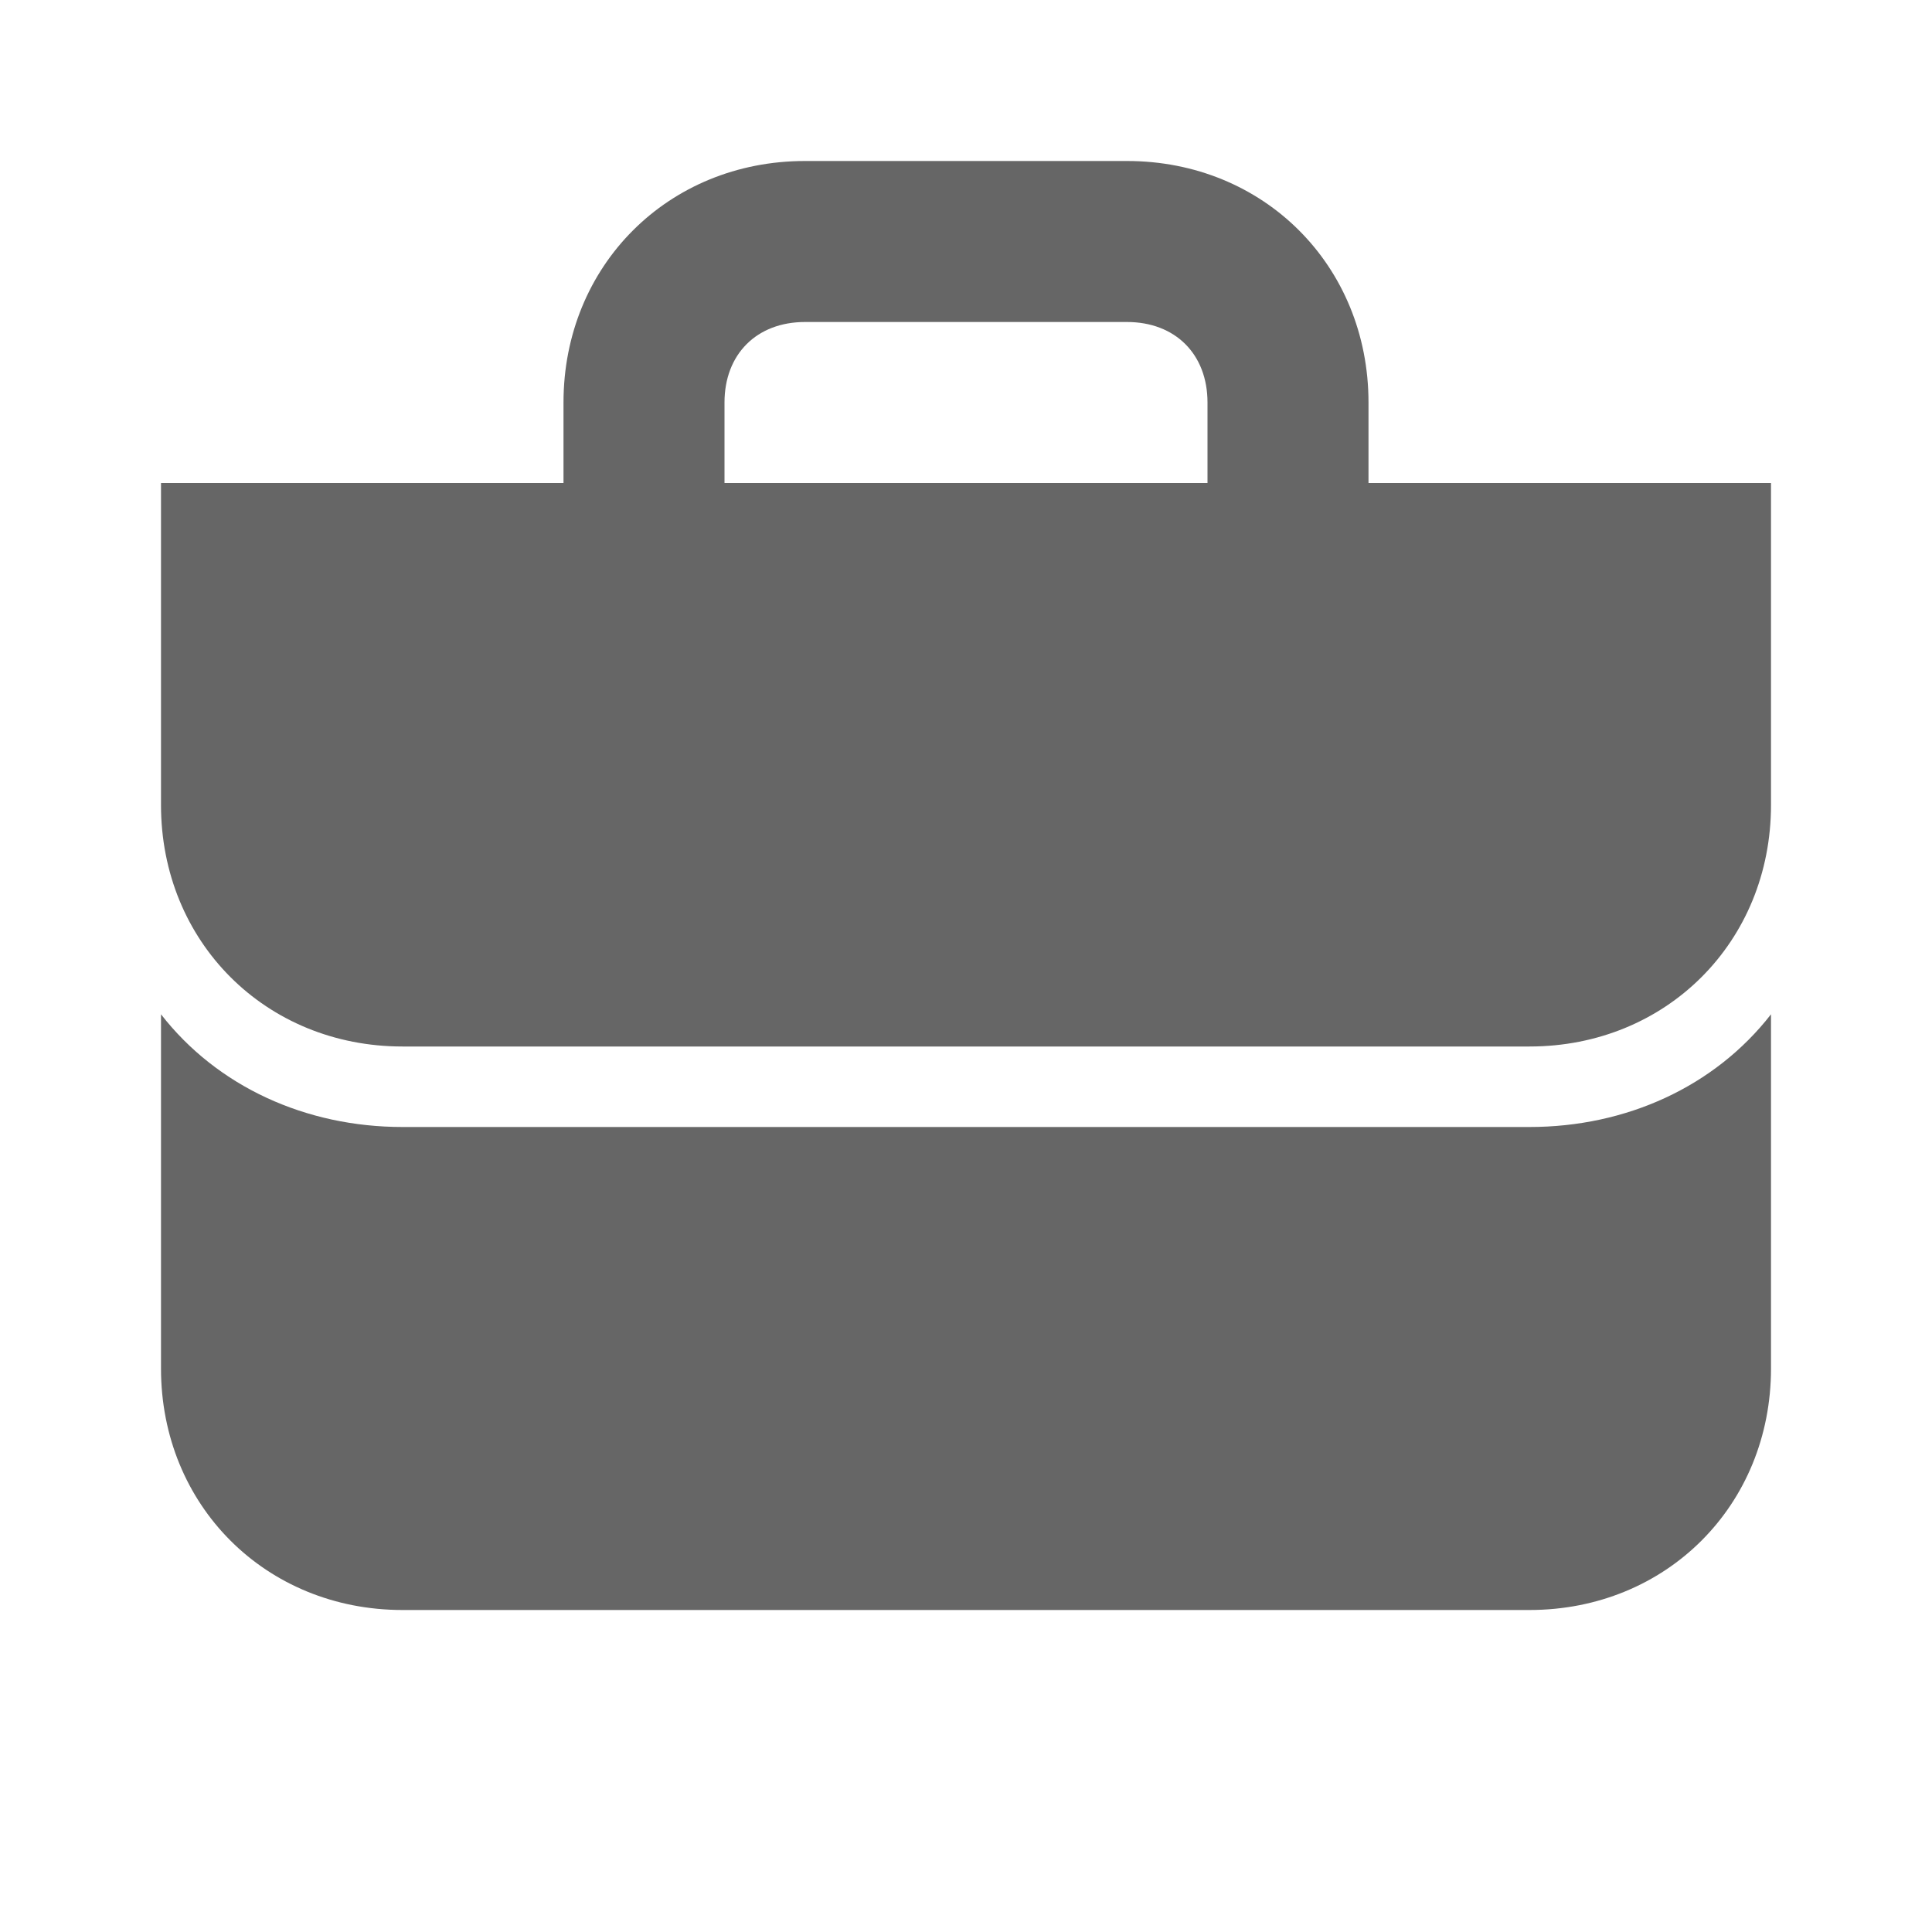
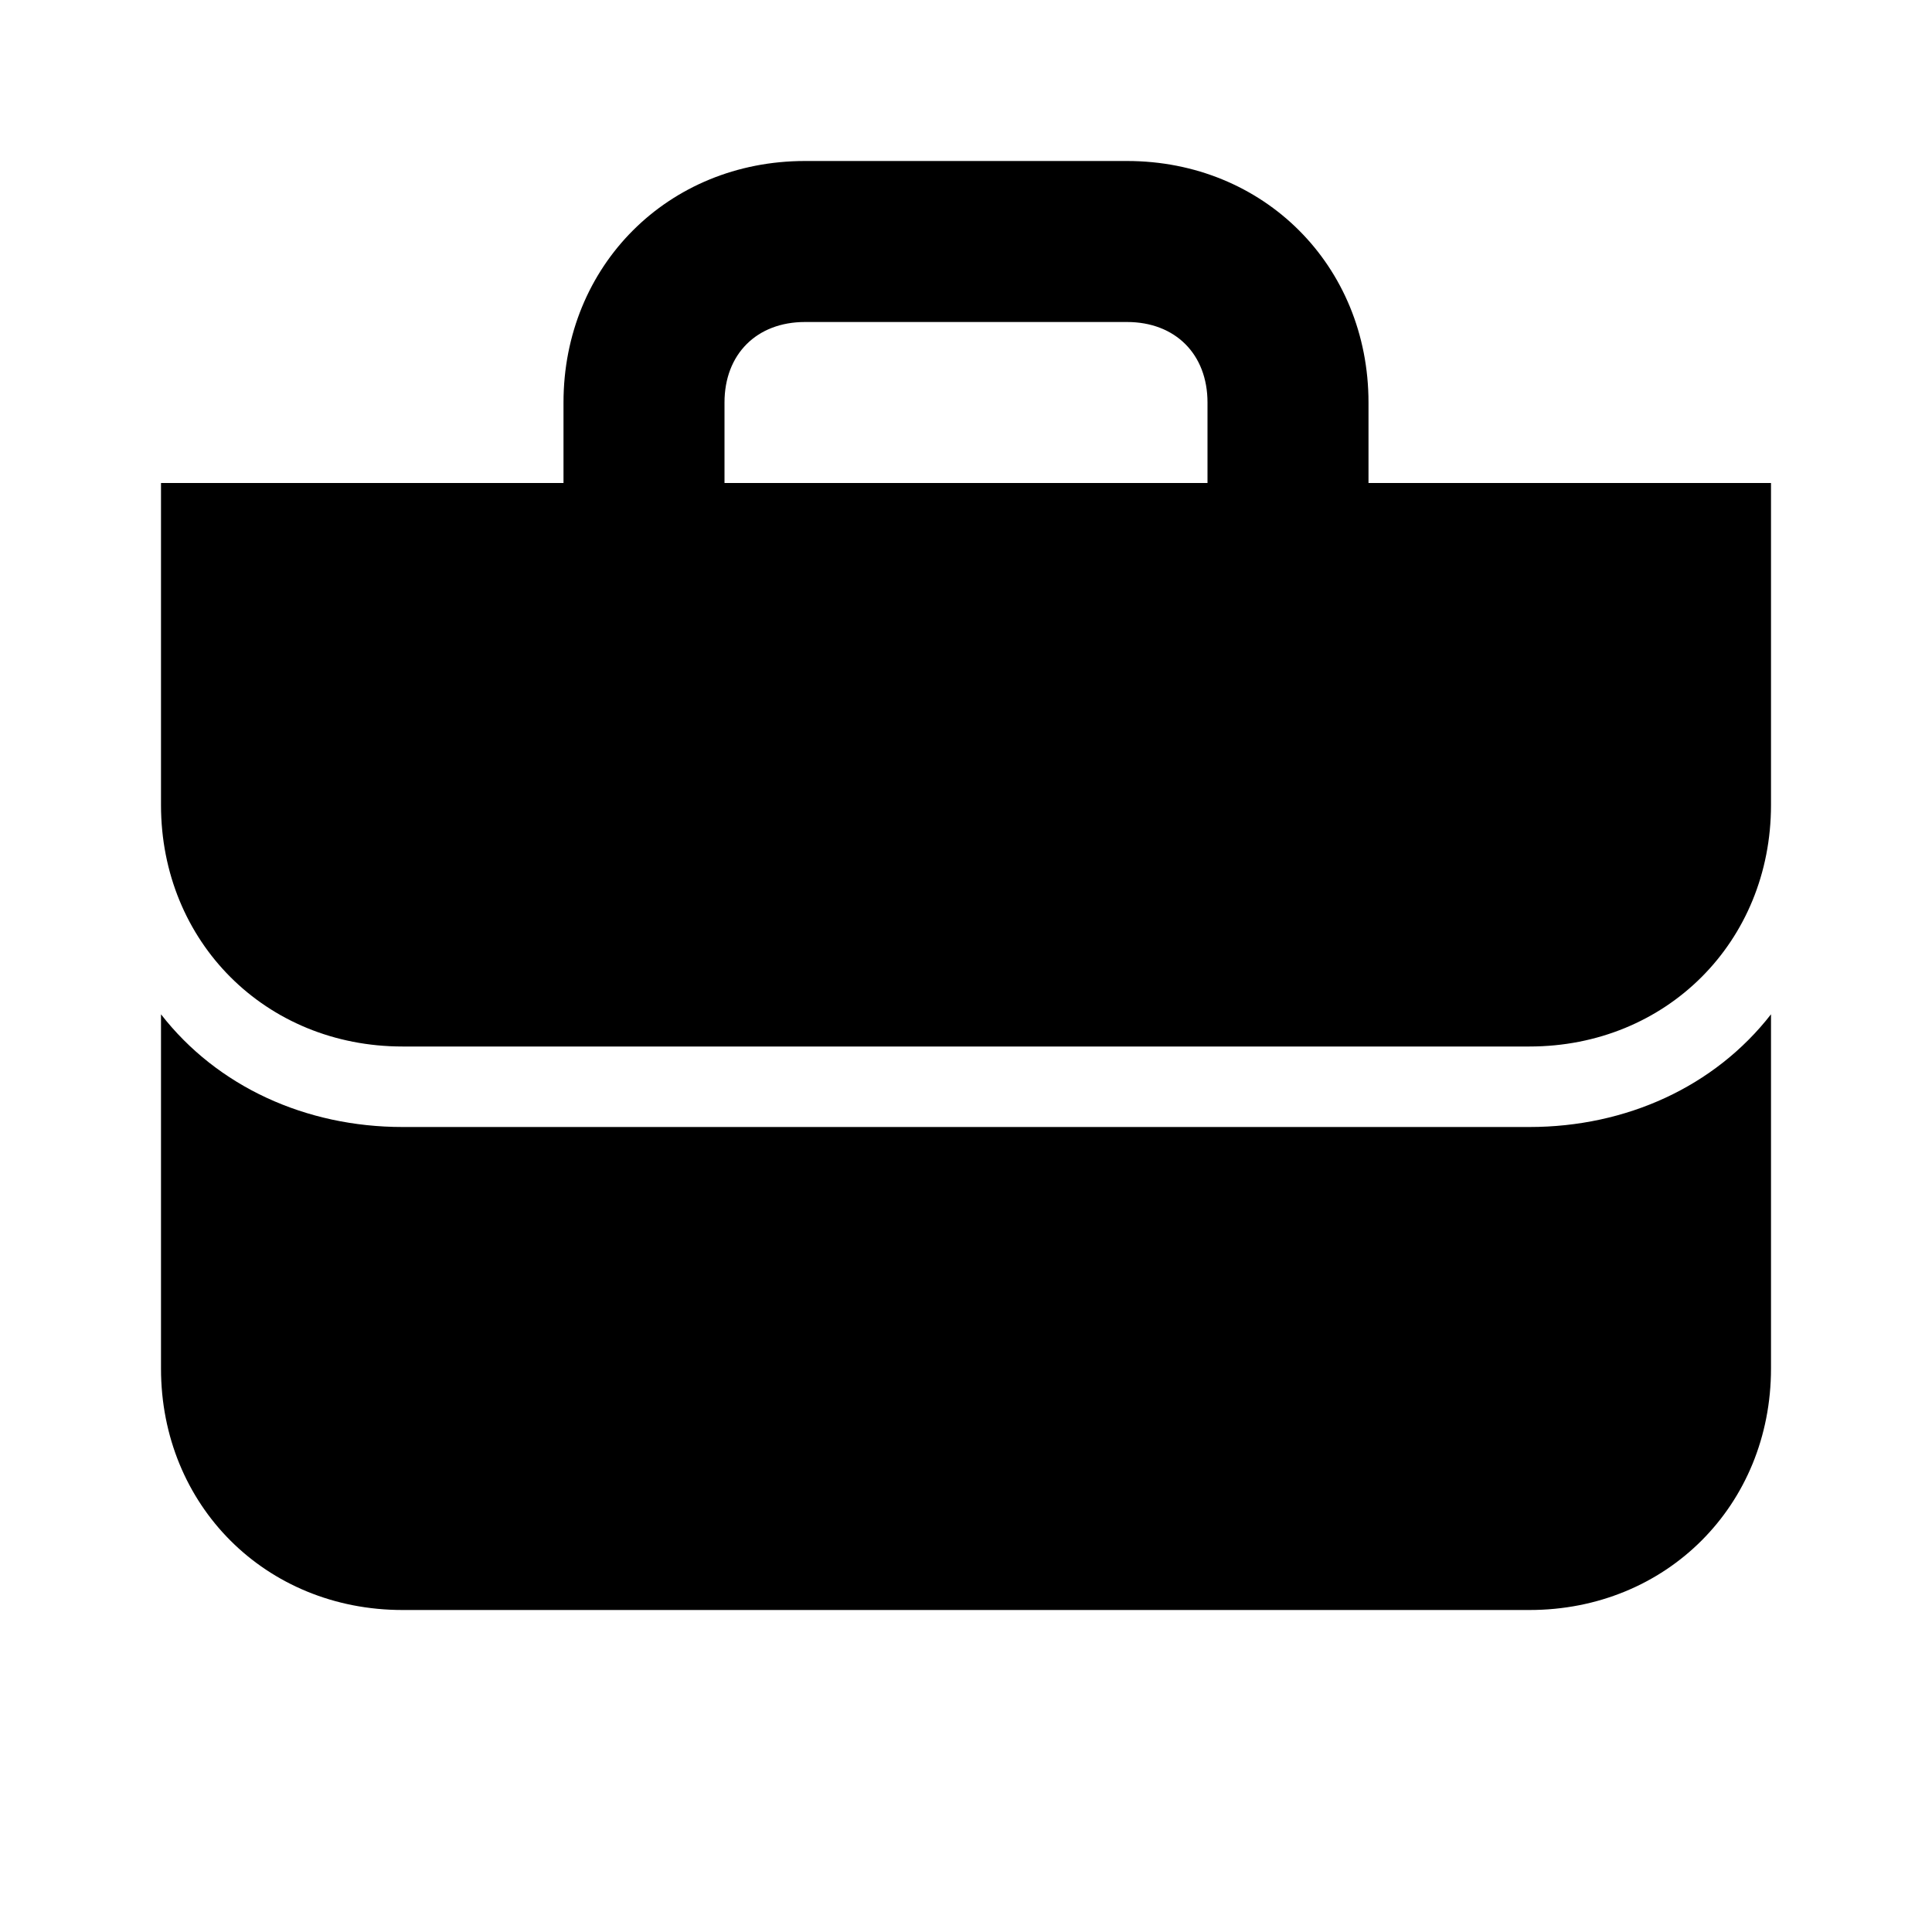
- <svg xmlns="http://www.w3.org/2000/svg" height="24" width="24" fill="rgba(0,0,0,0.6)">
+ <svg xmlns="http://www.w3.org/2000/svg" height="24" width="24">
  <path d="m17 6v-1c0-1.7-1.3-3-3-3h-4c-1.7 0-3 1.3-3 3v1h-5v4c0 1.7 1.3 3 3 3h14c1.7 0 3-1.3 3-3v-4zm-8-1c0-.6.4-1 1-1h4c.6 0 1 .4 1 1v1h-6zm10 9c1.2 0 2.3-.5 3-1.4v4.4c0 1.7-1.3 3-3 3h-14c-1.7 0-3-1.3-3-3v-4.4c.7.9 1.8 1.4 3 1.4z" />
</svg>
